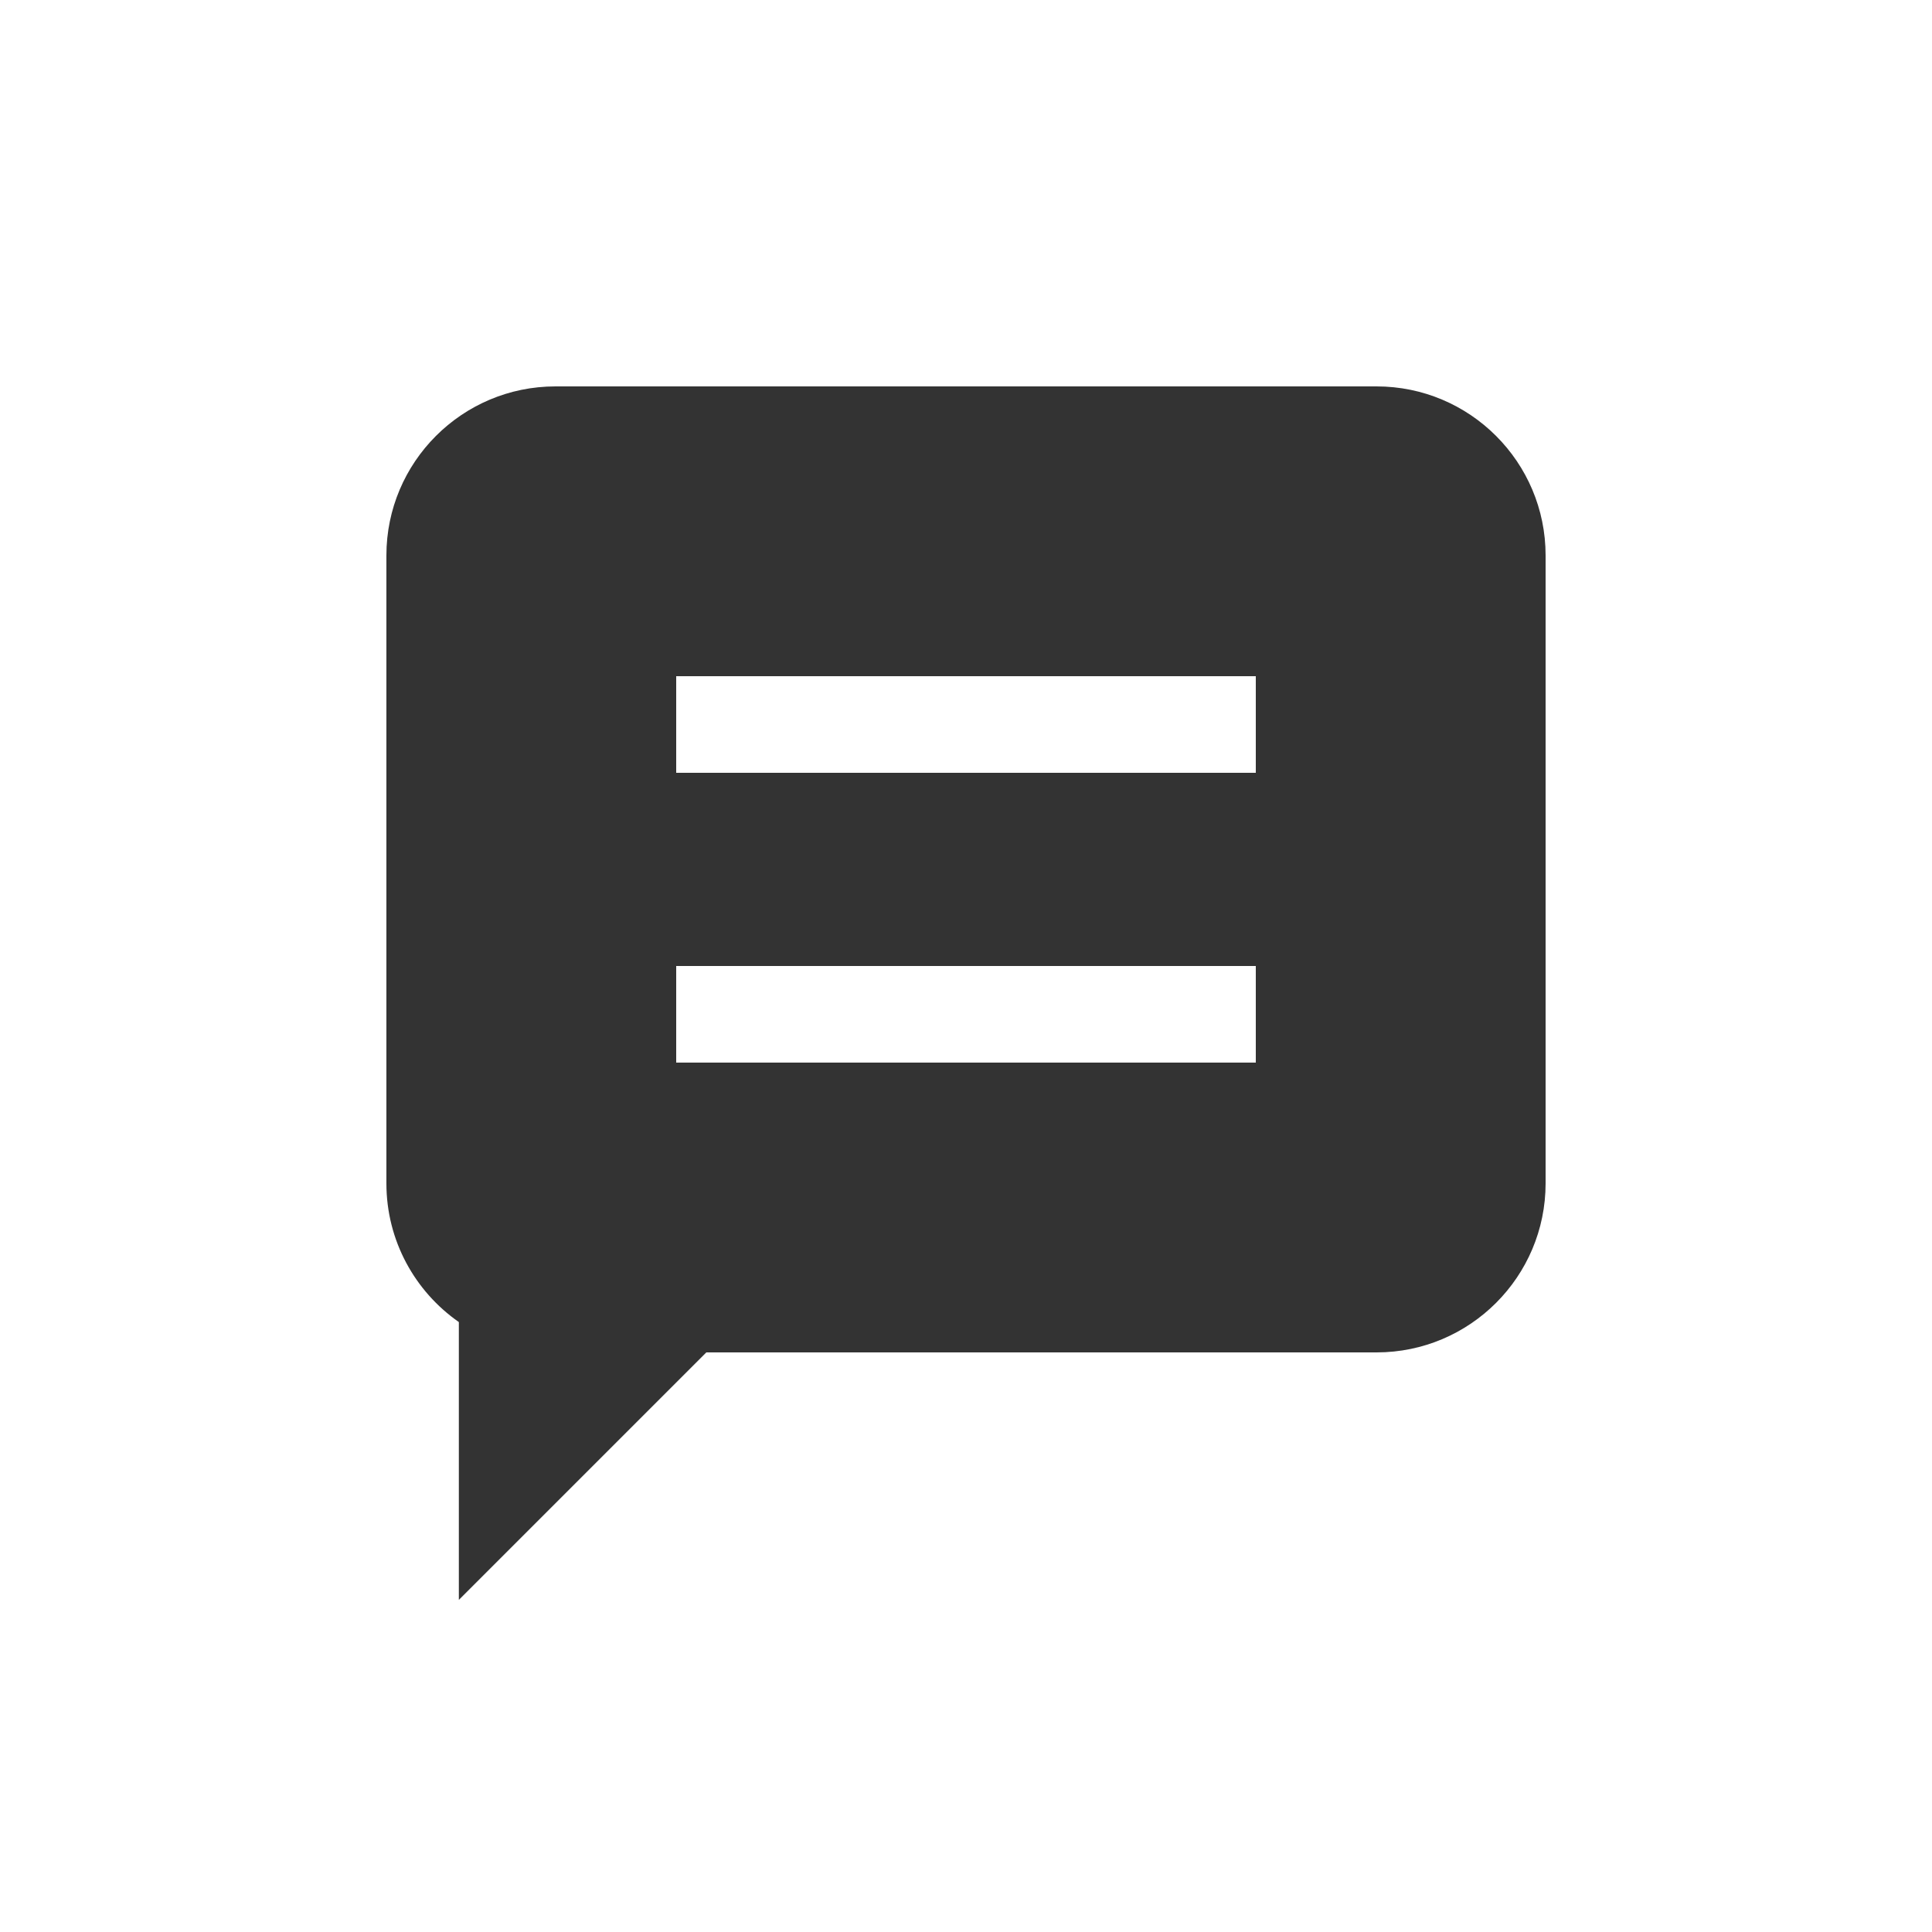
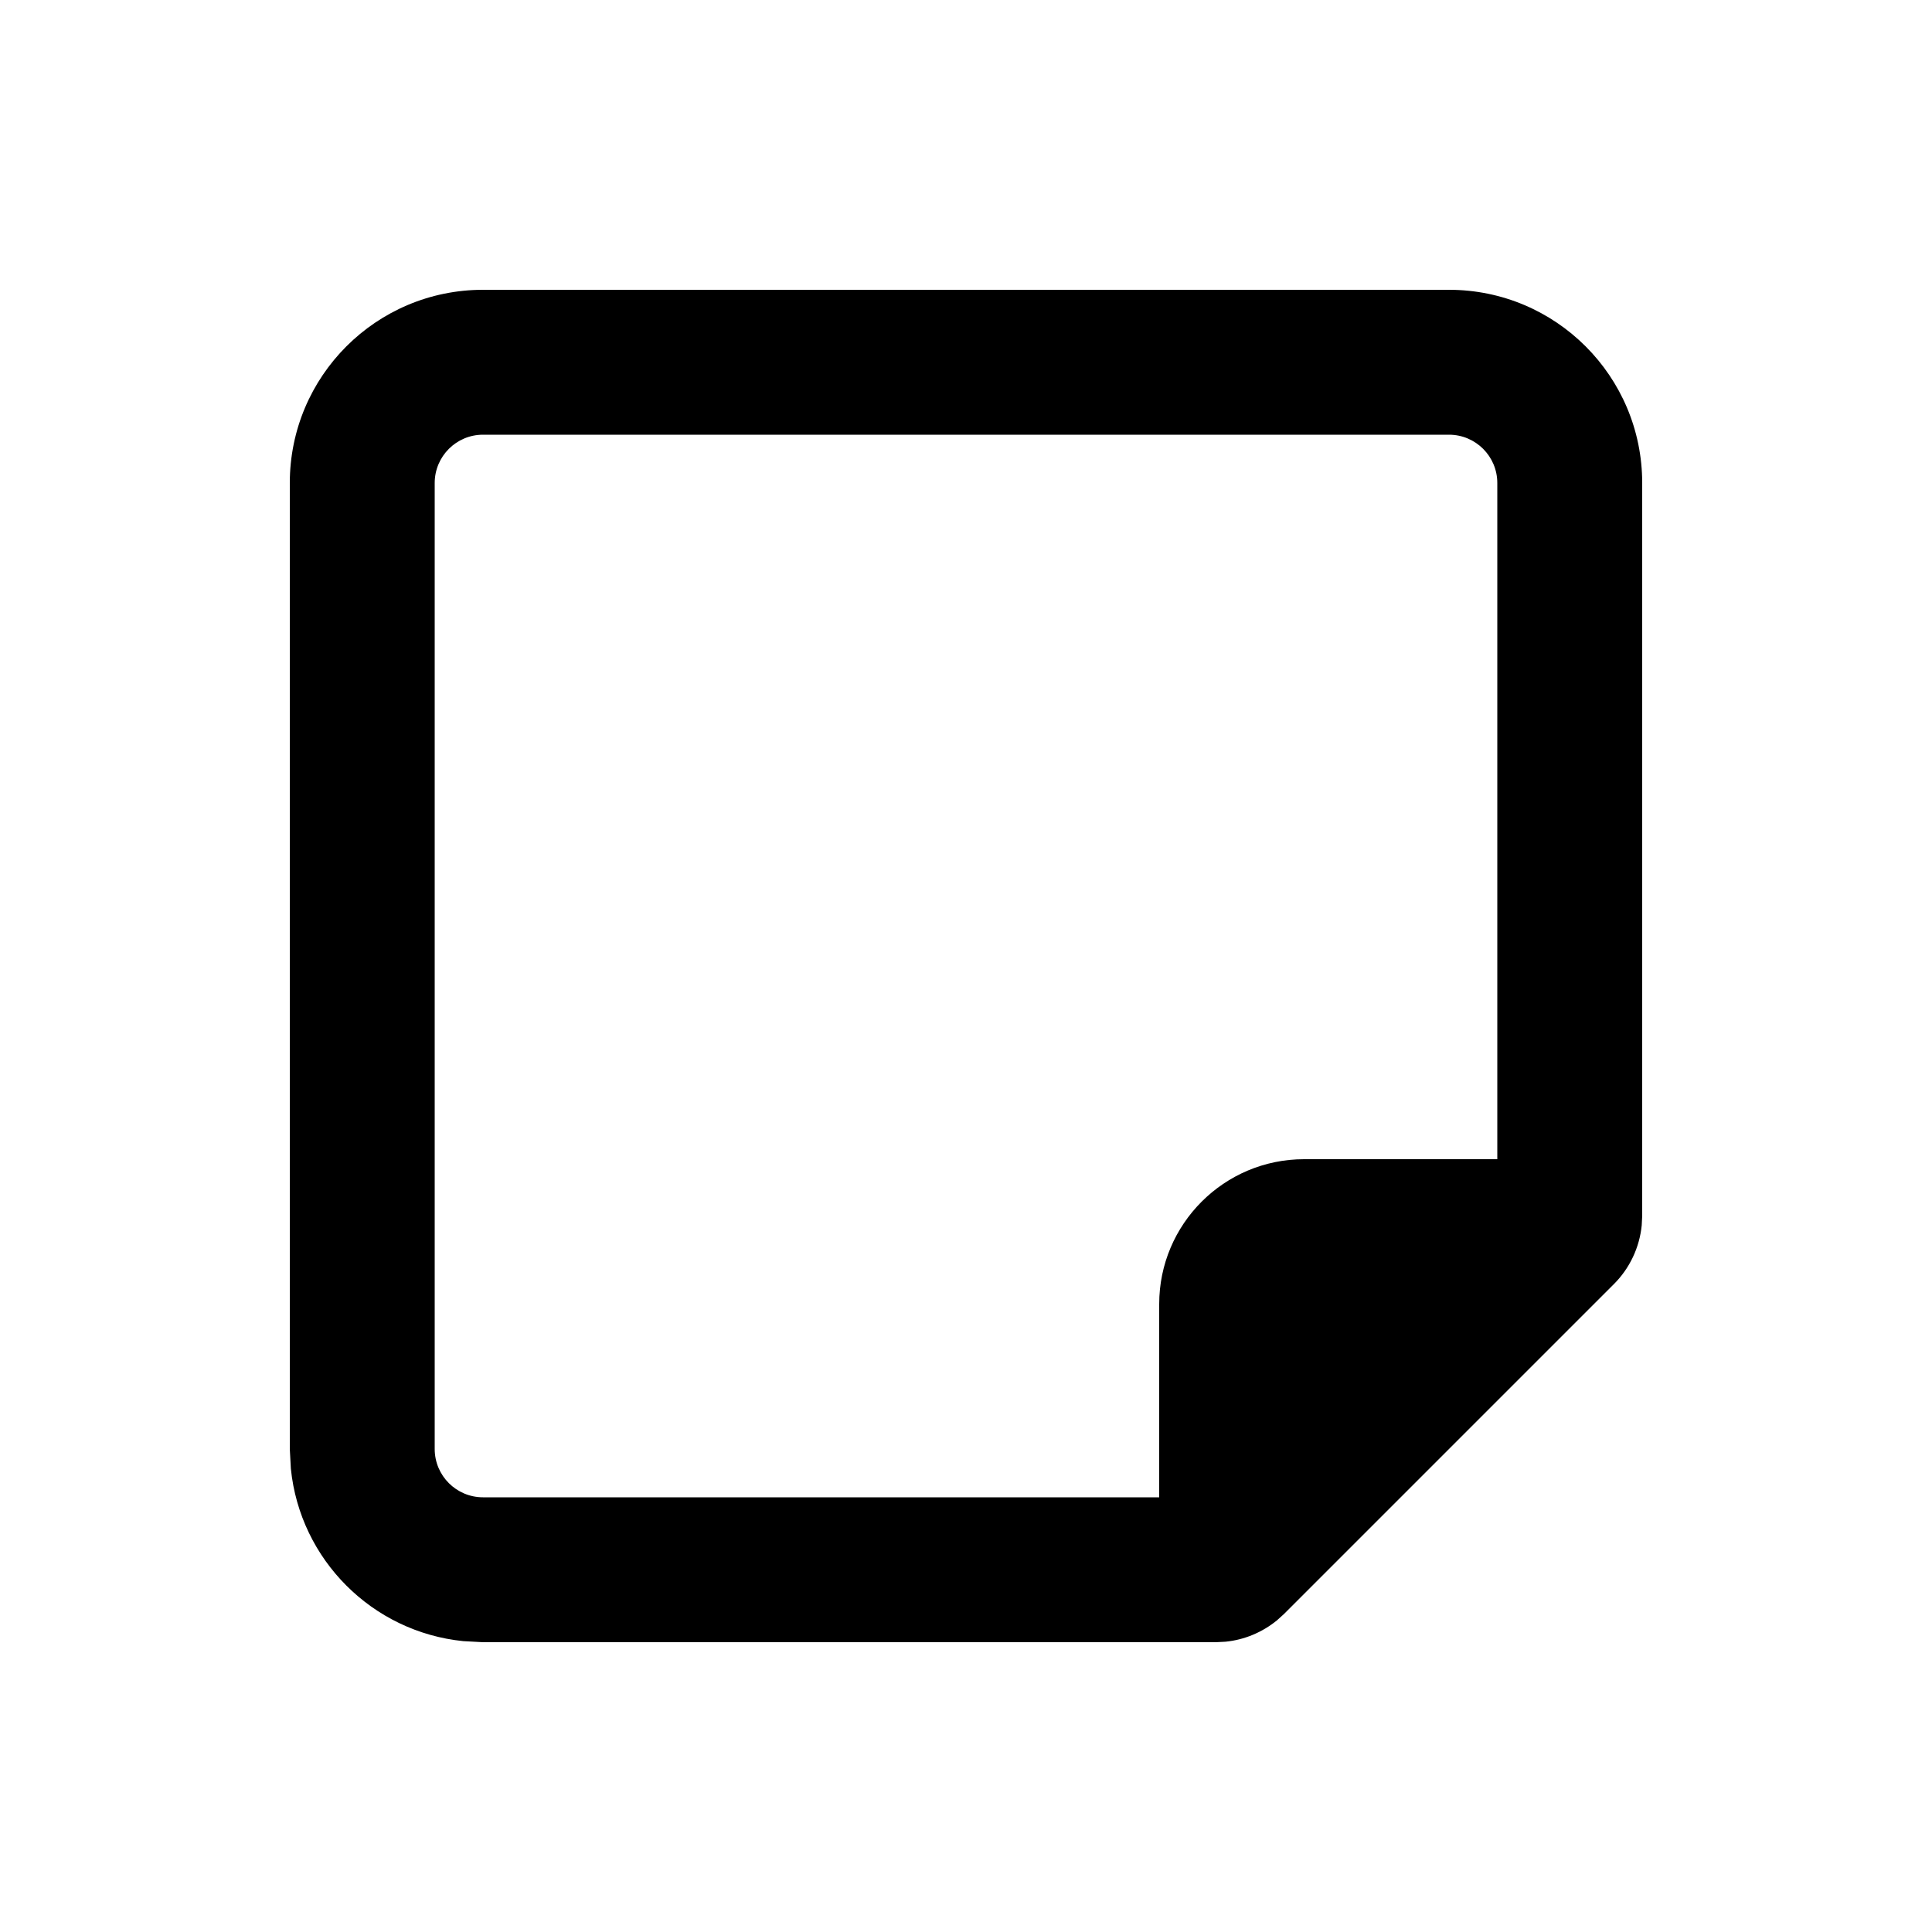
<svg xmlns="http://www.w3.org/2000/svg" width="20" height="20" viewBox="0 0 20 20" fill="none">
-   <path fill-rule="evenodd" clip-rule="evenodd" d="M5.75 4C4.784 4 4 4.784 4 5.75V12.25C4 12.845 4.297 13.37 4.75 13.686V16.562L7.312 14H14.25C15.216 14 16 13.216 16 12.25V5.75C16 4.784 15.216 4 14.25 4H5.75ZM13 7H7V8H13V7ZM13 10H7V11H13V10Z" fill="#333333" />
+   <path fill-rule="evenodd" clip-rule="evenodd" d="M15 3C16.105 3 17 3.895 17 5V12.586L16.995 12.685C16.972 12.914 16.871 13.129 16.707 13.293L13.293 16.707L13.22 16.773C13.067 16.898 12.881 16.976 12.685 16.995L12.586 17H5L4.796 16.989C3.854 16.894 3.106 16.146 3.011 15.204L3 15V5C3 3.895 3.895 3 5 3H15ZM5 4.5C4.724 4.5 4.5 4.724 4.5 5V15C4.5 15.276 4.724 15.5 5 15.5H12V13.5C12 12.672 12.672 12 13.5 12H15.5V5C15.5 4.724 15.276 4.5 15 4.5H5Z" fill="black" />
</svg>
